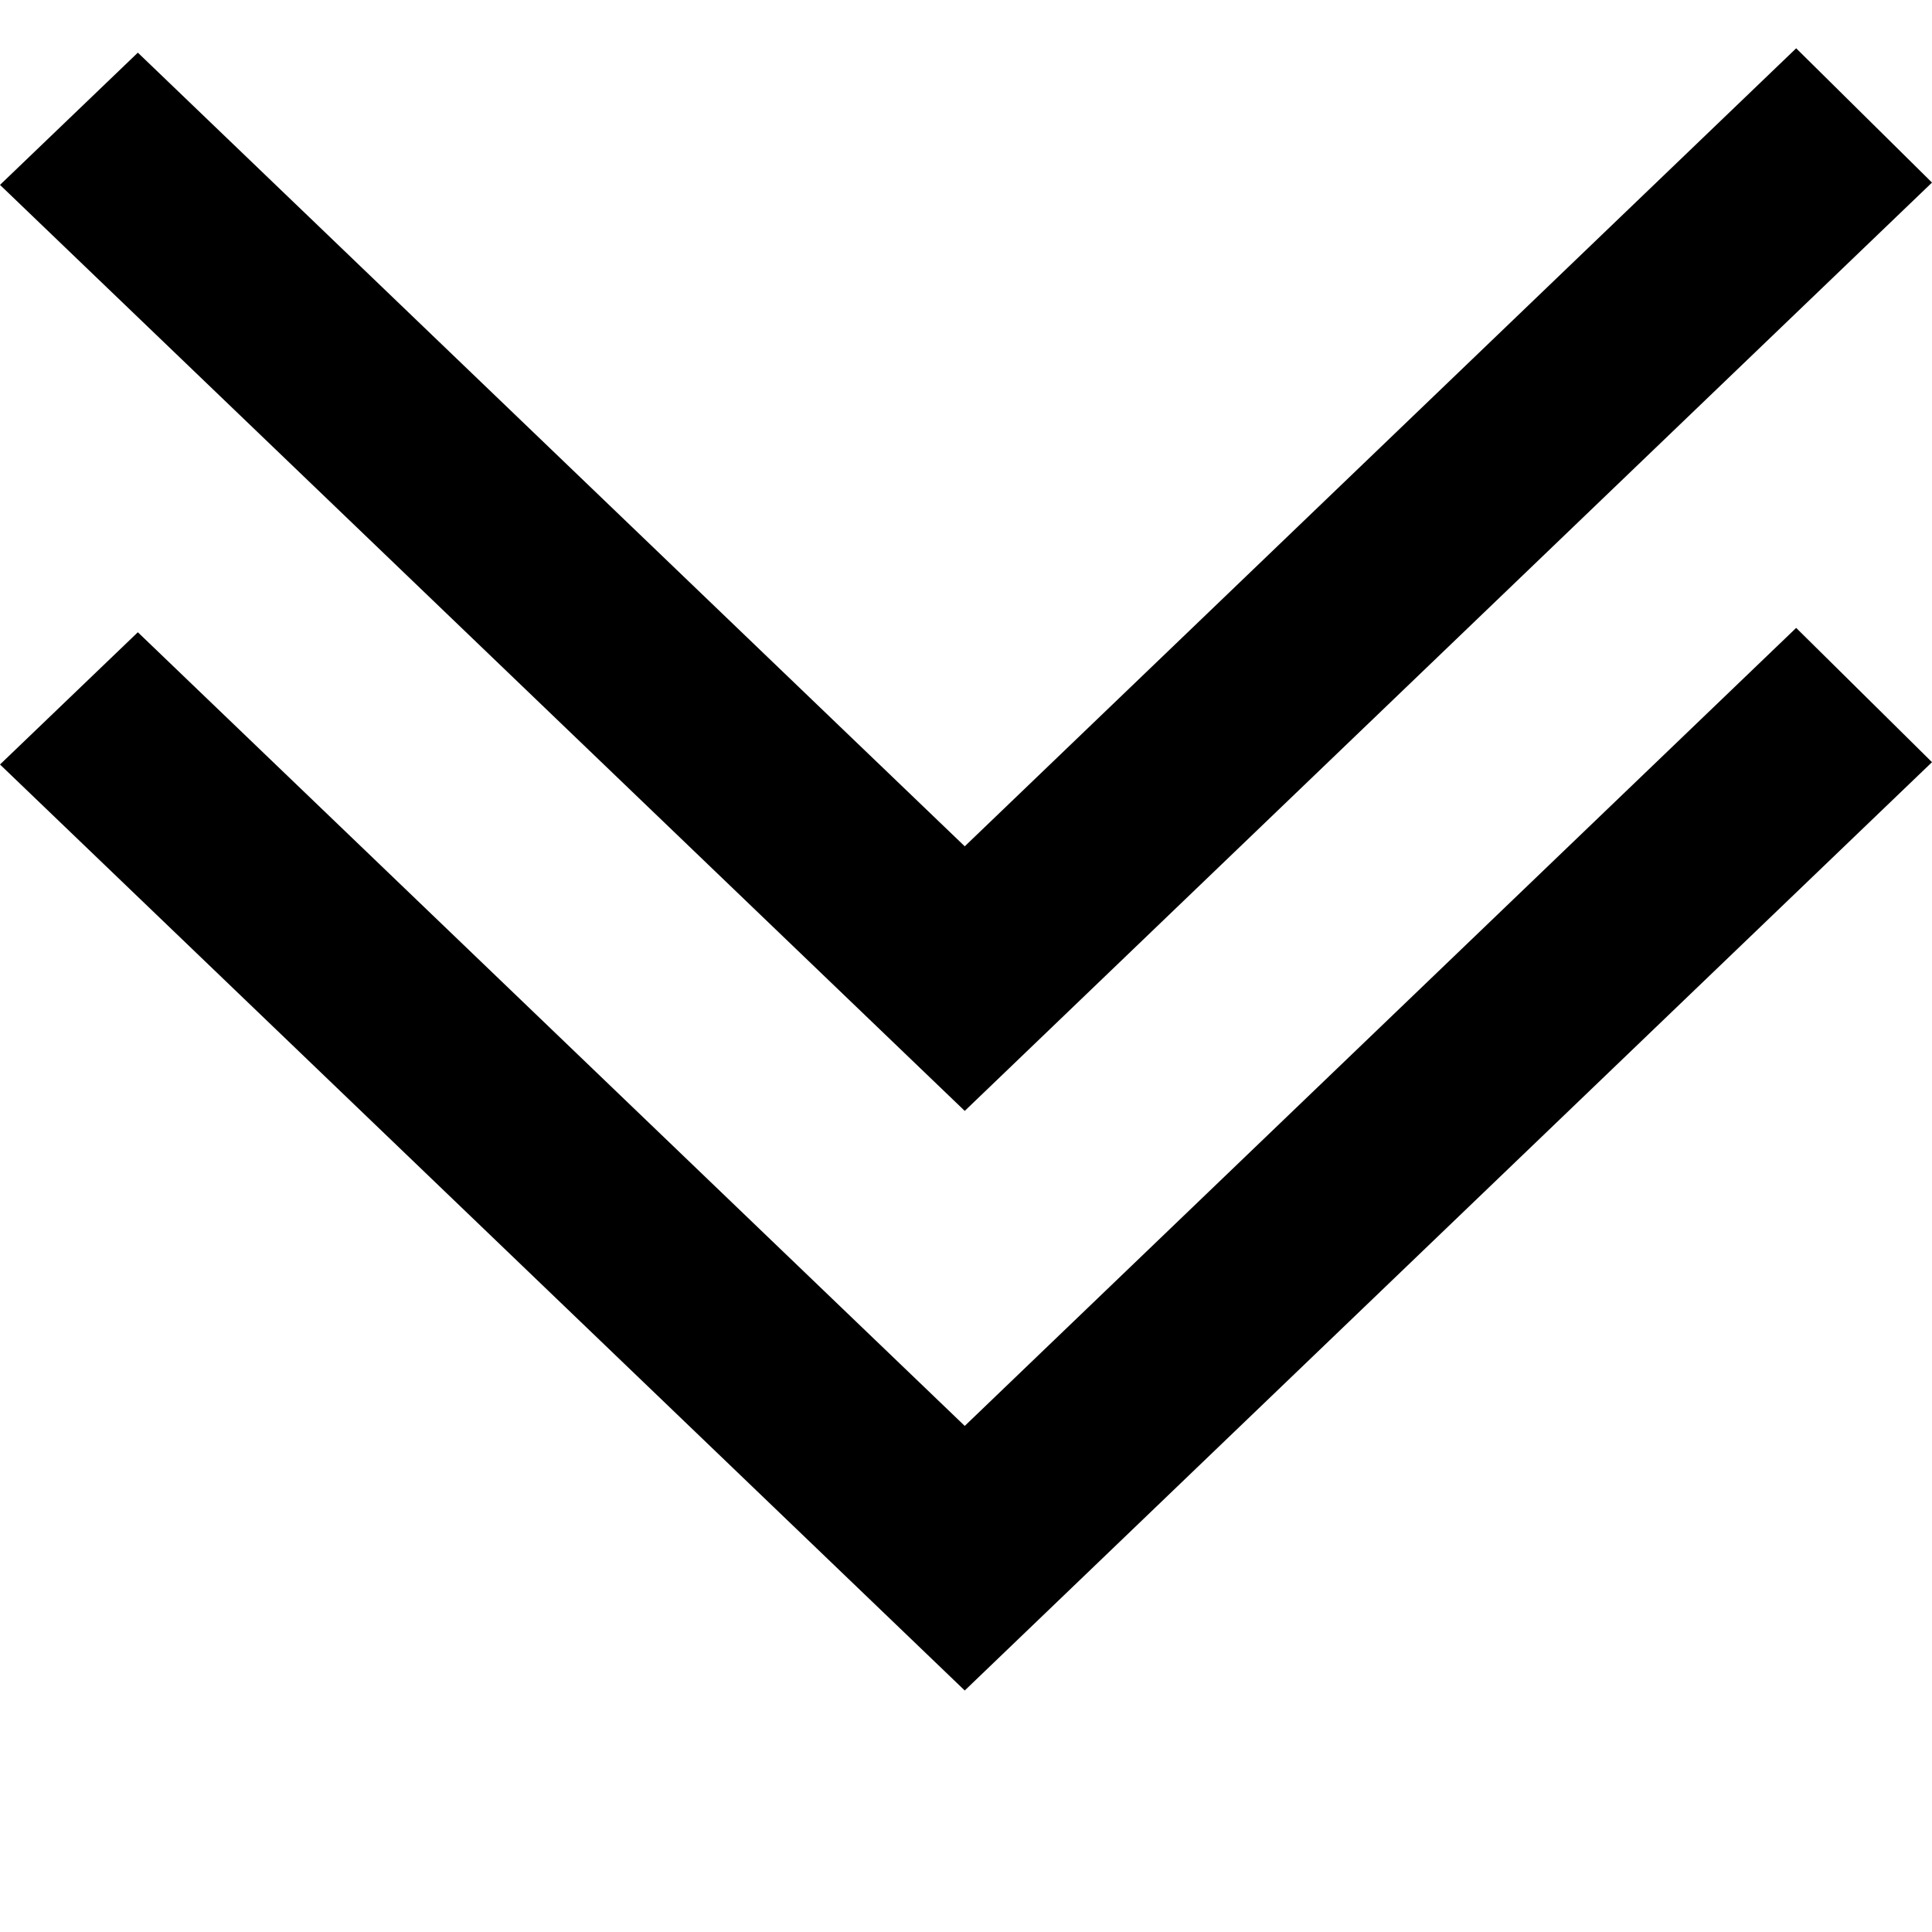
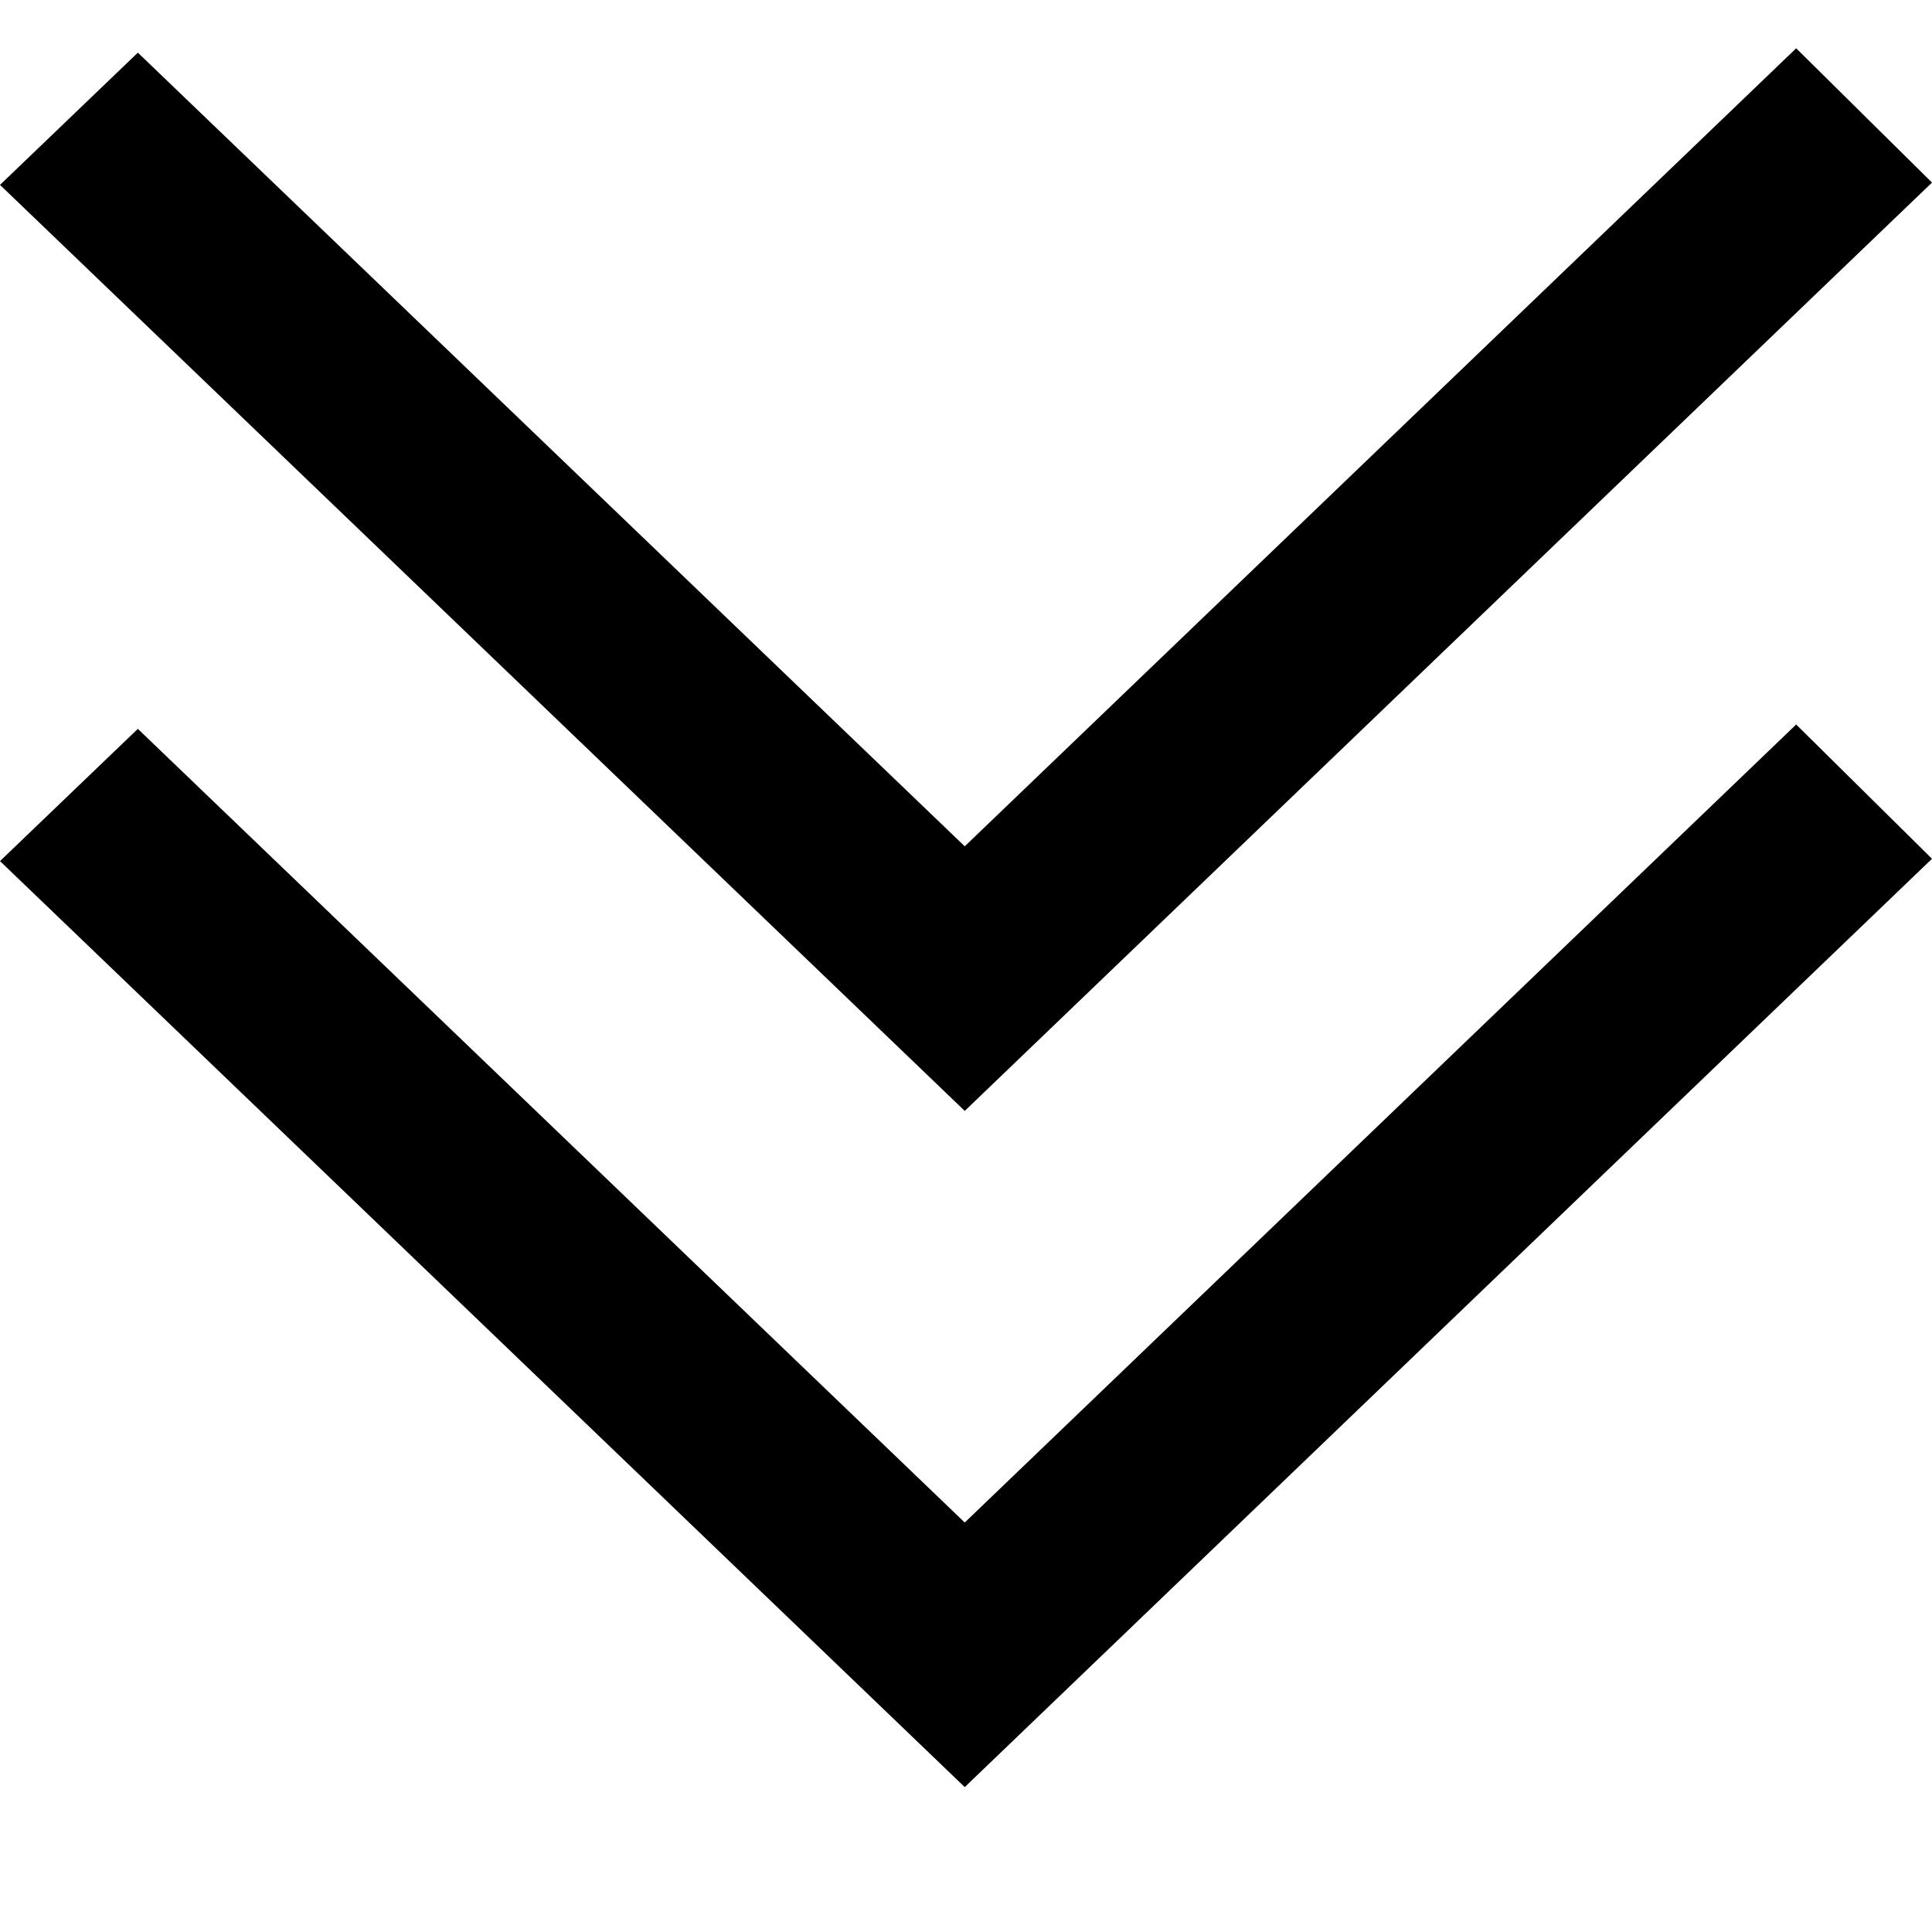
<svg xmlns="http://www.w3.org/2000/svg" width="800px" height="800px" viewBox="0 -4.5 20 20" version="1.1">
  <defs>

</defs>
  <g id="Page-1" stroke="none" stroke-width="1" fill="none" fill-rule="evenodd">
    <g id="Dribbble-Light-Preview" transform="translate(-180, -6684)" fill="#000000">
-       <g id="icons" transform="translate(56, 162)">
+       <g id="icons" transform="translate(56, 163)">
        <path d="M144,6525.39 L142.594,6524 L133.987,6532.261 L133.069,6531.38 L133.074,6531.385 L125.427,6524.045 L124,6525.414 C126.113,6527.443 132.014,6533.107 133.987,6535 C135.453,6533.594 134.024,6534.965 144,6525.39" id="arrow_down-[#339]">

</path>
      </g>
      <g id="icons" transform="translate(56, 156)">
        <path d="M144,6525.39 L142.594,6524 L133.987,6532.261 L133.069,6531.38 L133.074,6531.385 L125.427,6524.045 L124,6525.414 C126.113,6527.443 132.014,6533.107 133.987,6535 C135.453,6533.594 134.024,6534.965 144,6525.39" id="arrow_down-[#339]">

</path>
      </g>
    </g>
  </g>
</svg>
